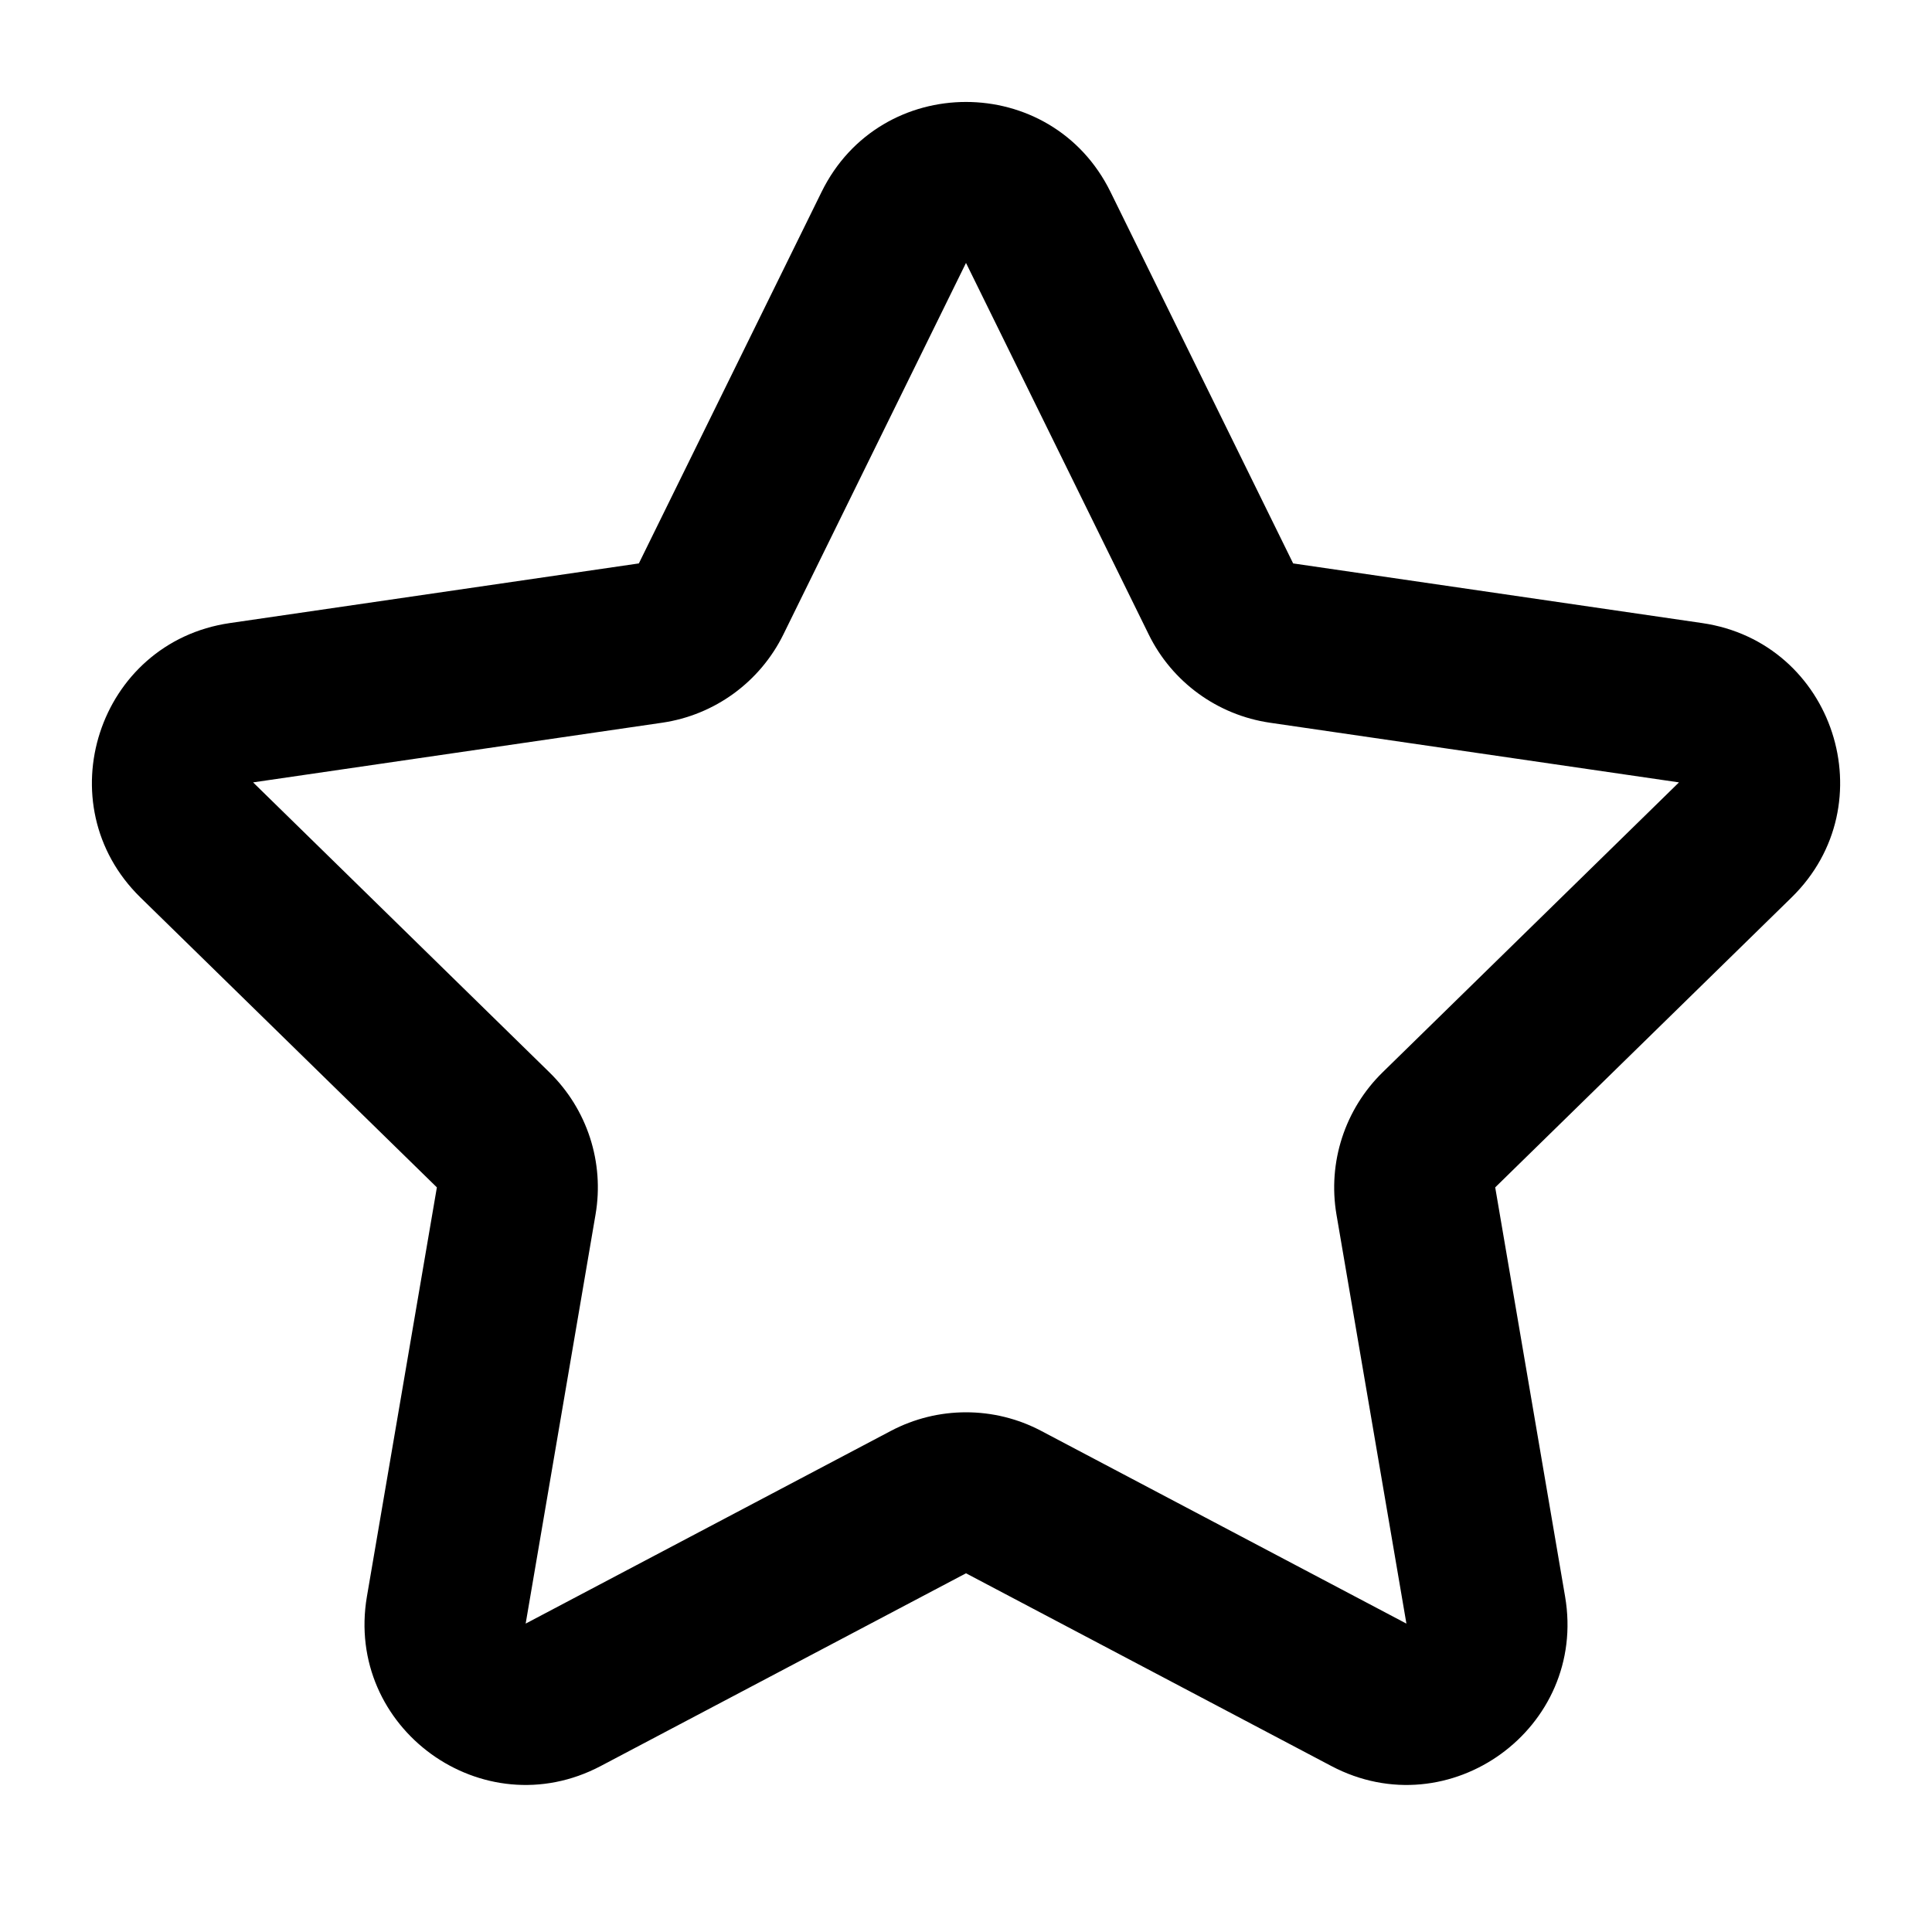
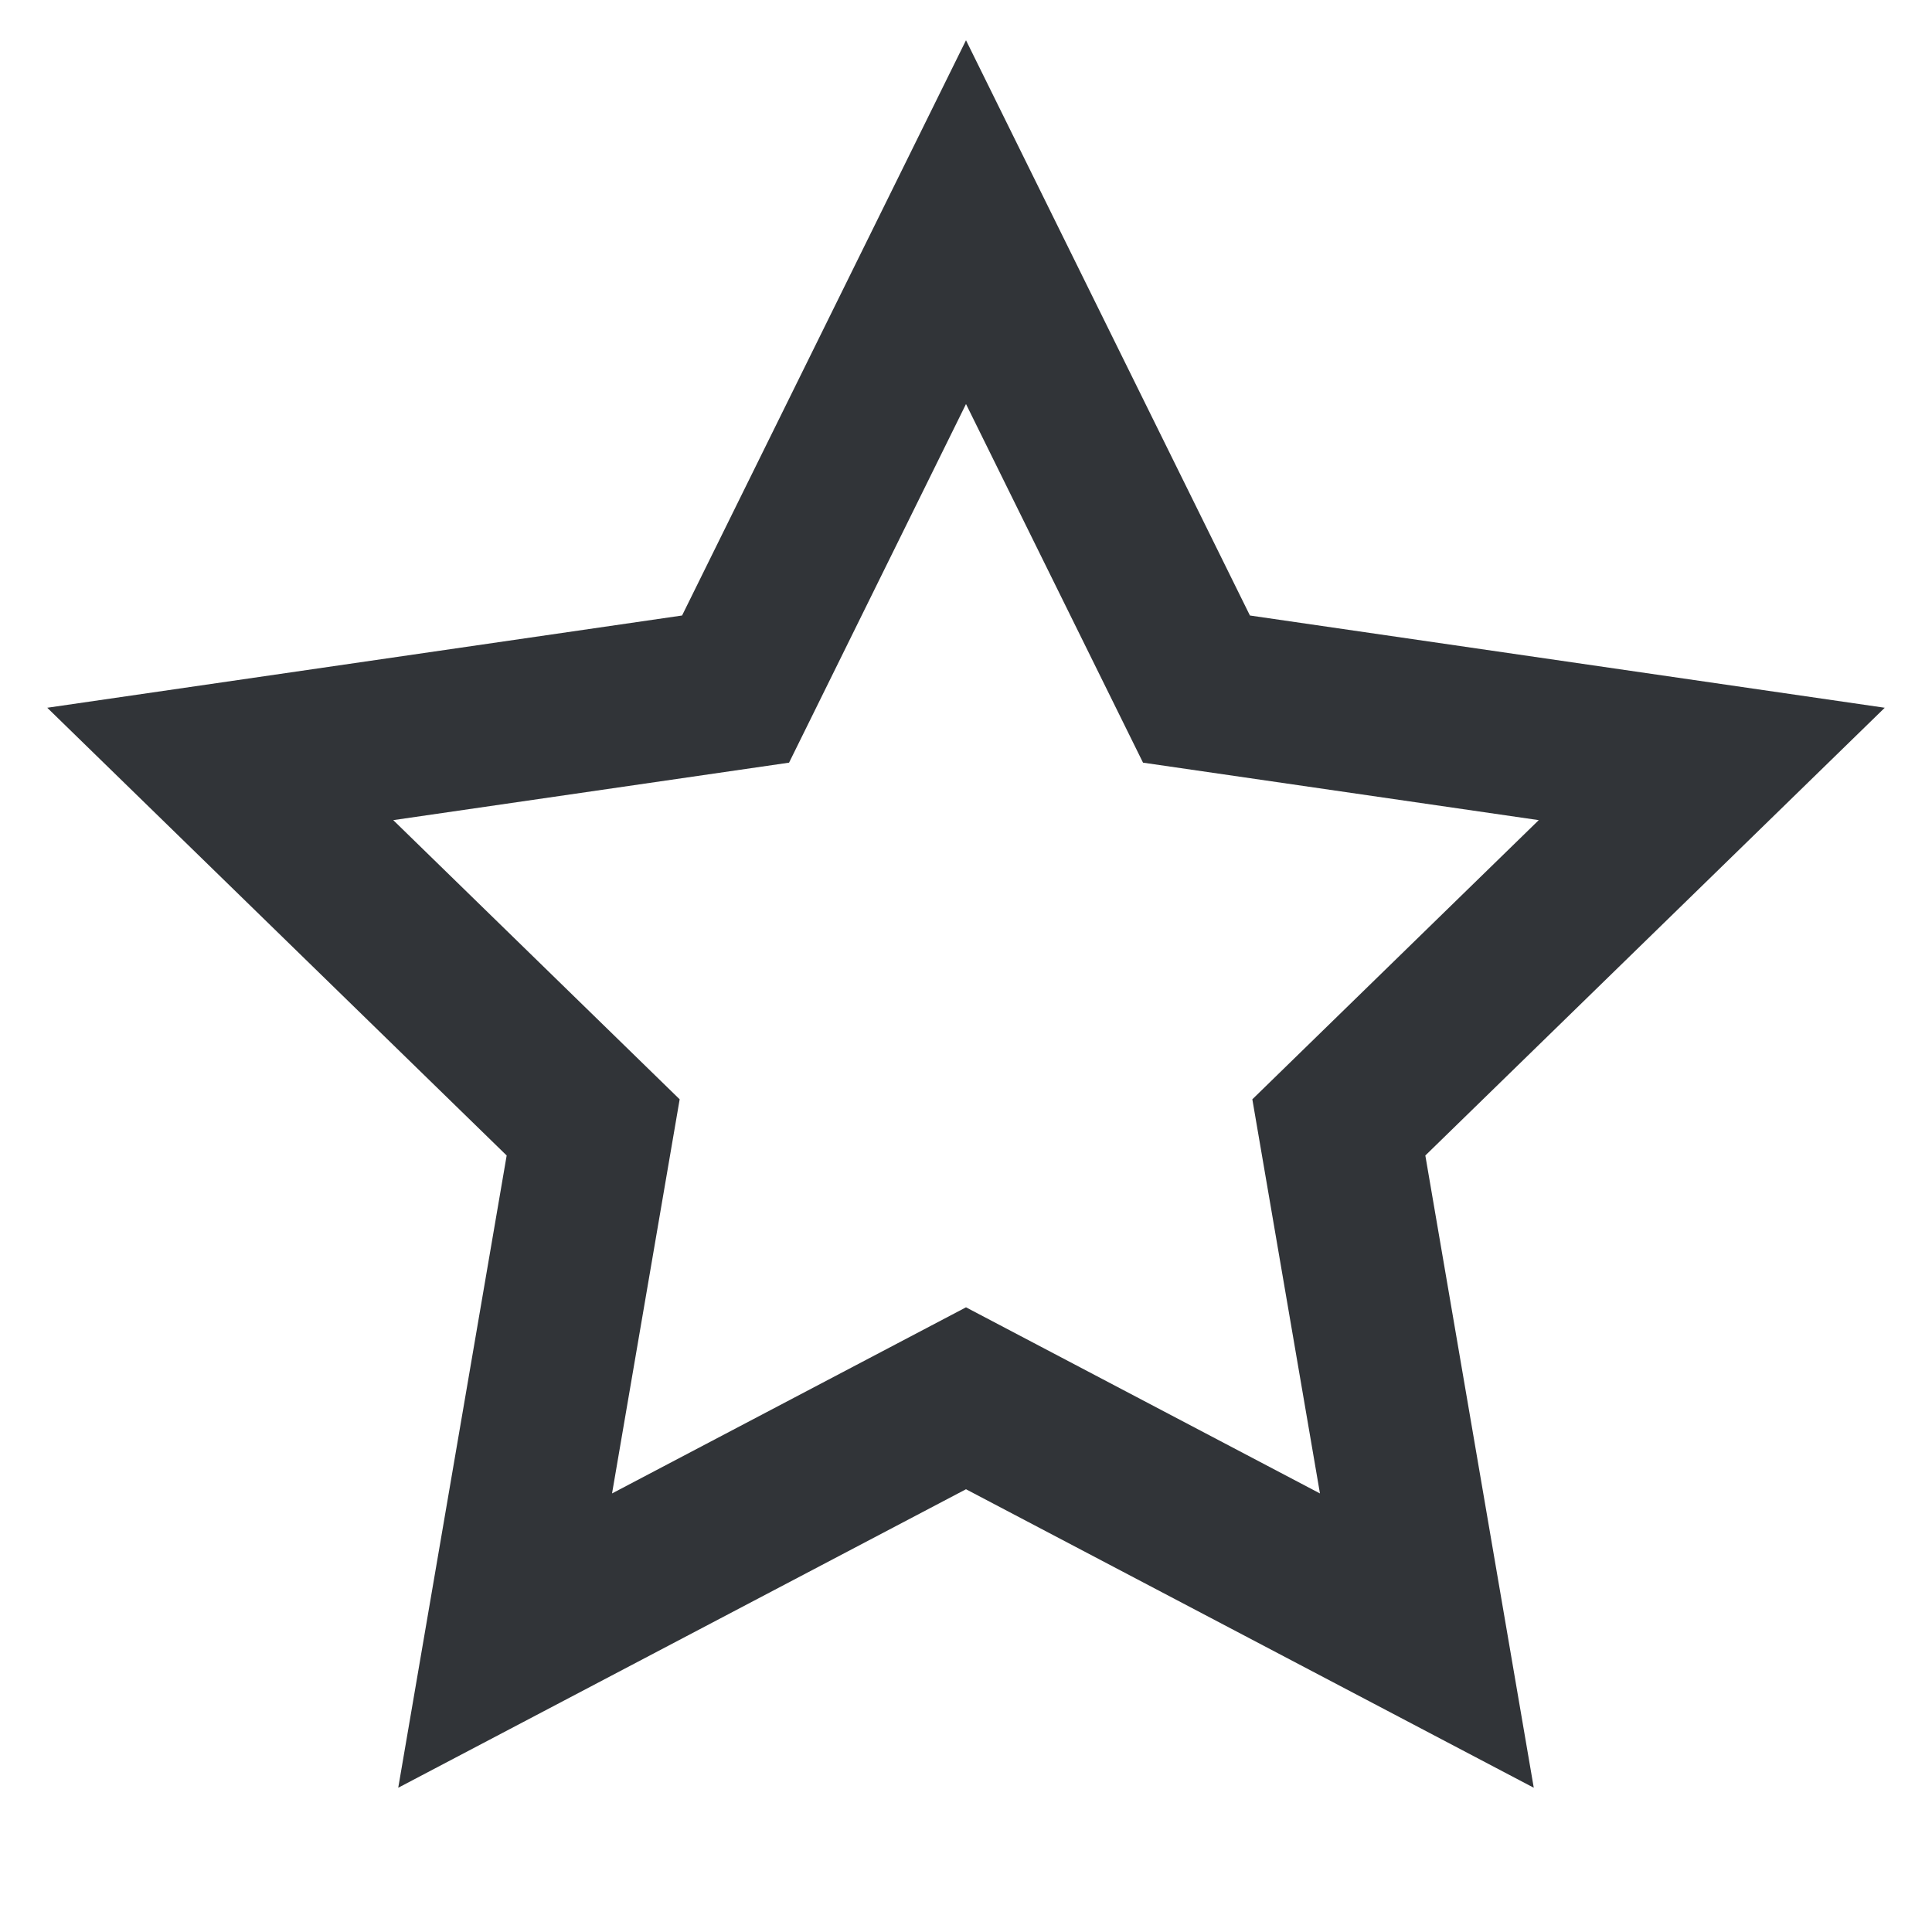
<svg xmlns="http://www.w3.org/2000/svg" width="24" height="24" viewBox="0 0 24 24" fill="none">
-   <path fill-rule="evenodd" clip-rule="evenodd" d="M10.206 2.384C10.938 0.894 13.062 0.894 13.795 2.384L16.064 6.999L21.145 7.74C22.784 7.979 23.439 9.992 22.255 11.149L18.574 14.75L19.442 19.832C19.722 21.467 18.005 22.712 16.538 21.938L12 19.544L7.463 21.938C5.996 22.712 4.279 21.467 4.558 19.832L5.427 14.75L1.745 11.149C0.562 9.992 1.217 7.979 2.855 7.74L7.936 6.999L10.206 2.384ZM14.27 7.882L12 3.266L9.731 7.882C9.44 8.473 8.877 8.883 8.225 8.978L3.144 9.719L6.825 13.321C7.295 13.78 7.509 14.44 7.398 15.087L6.53 20.169L11.067 17.775C11.651 17.467 12.35 17.467 12.934 17.775L17.471 20.169L16.602 15.087C16.492 14.44 16.706 13.78 17.175 13.321L20.857 9.719L15.776 8.978C15.124 8.883 14.56 8.473 14.27 7.882Z" fill="currentColor" />
+   <path fill-rule="evenodd" clip-rule="evenodd" d="M15.527 7.646L12 0.5L8.473 7.646L0.587 8.792L6.294 14.354L4.947 22.208L12 18.5L19.053 22.208L17.706 14.354L23.413 8.792L15.527 7.646ZM19.115 10.188L14.199 9.474L12 5.019L9.802 9.474L4.885 10.188L8.443 13.656L7.603 18.552L12 16.24L16.397 18.552L15.557 13.656L19.115 10.188Z" fill="#313438" />
</svg>
